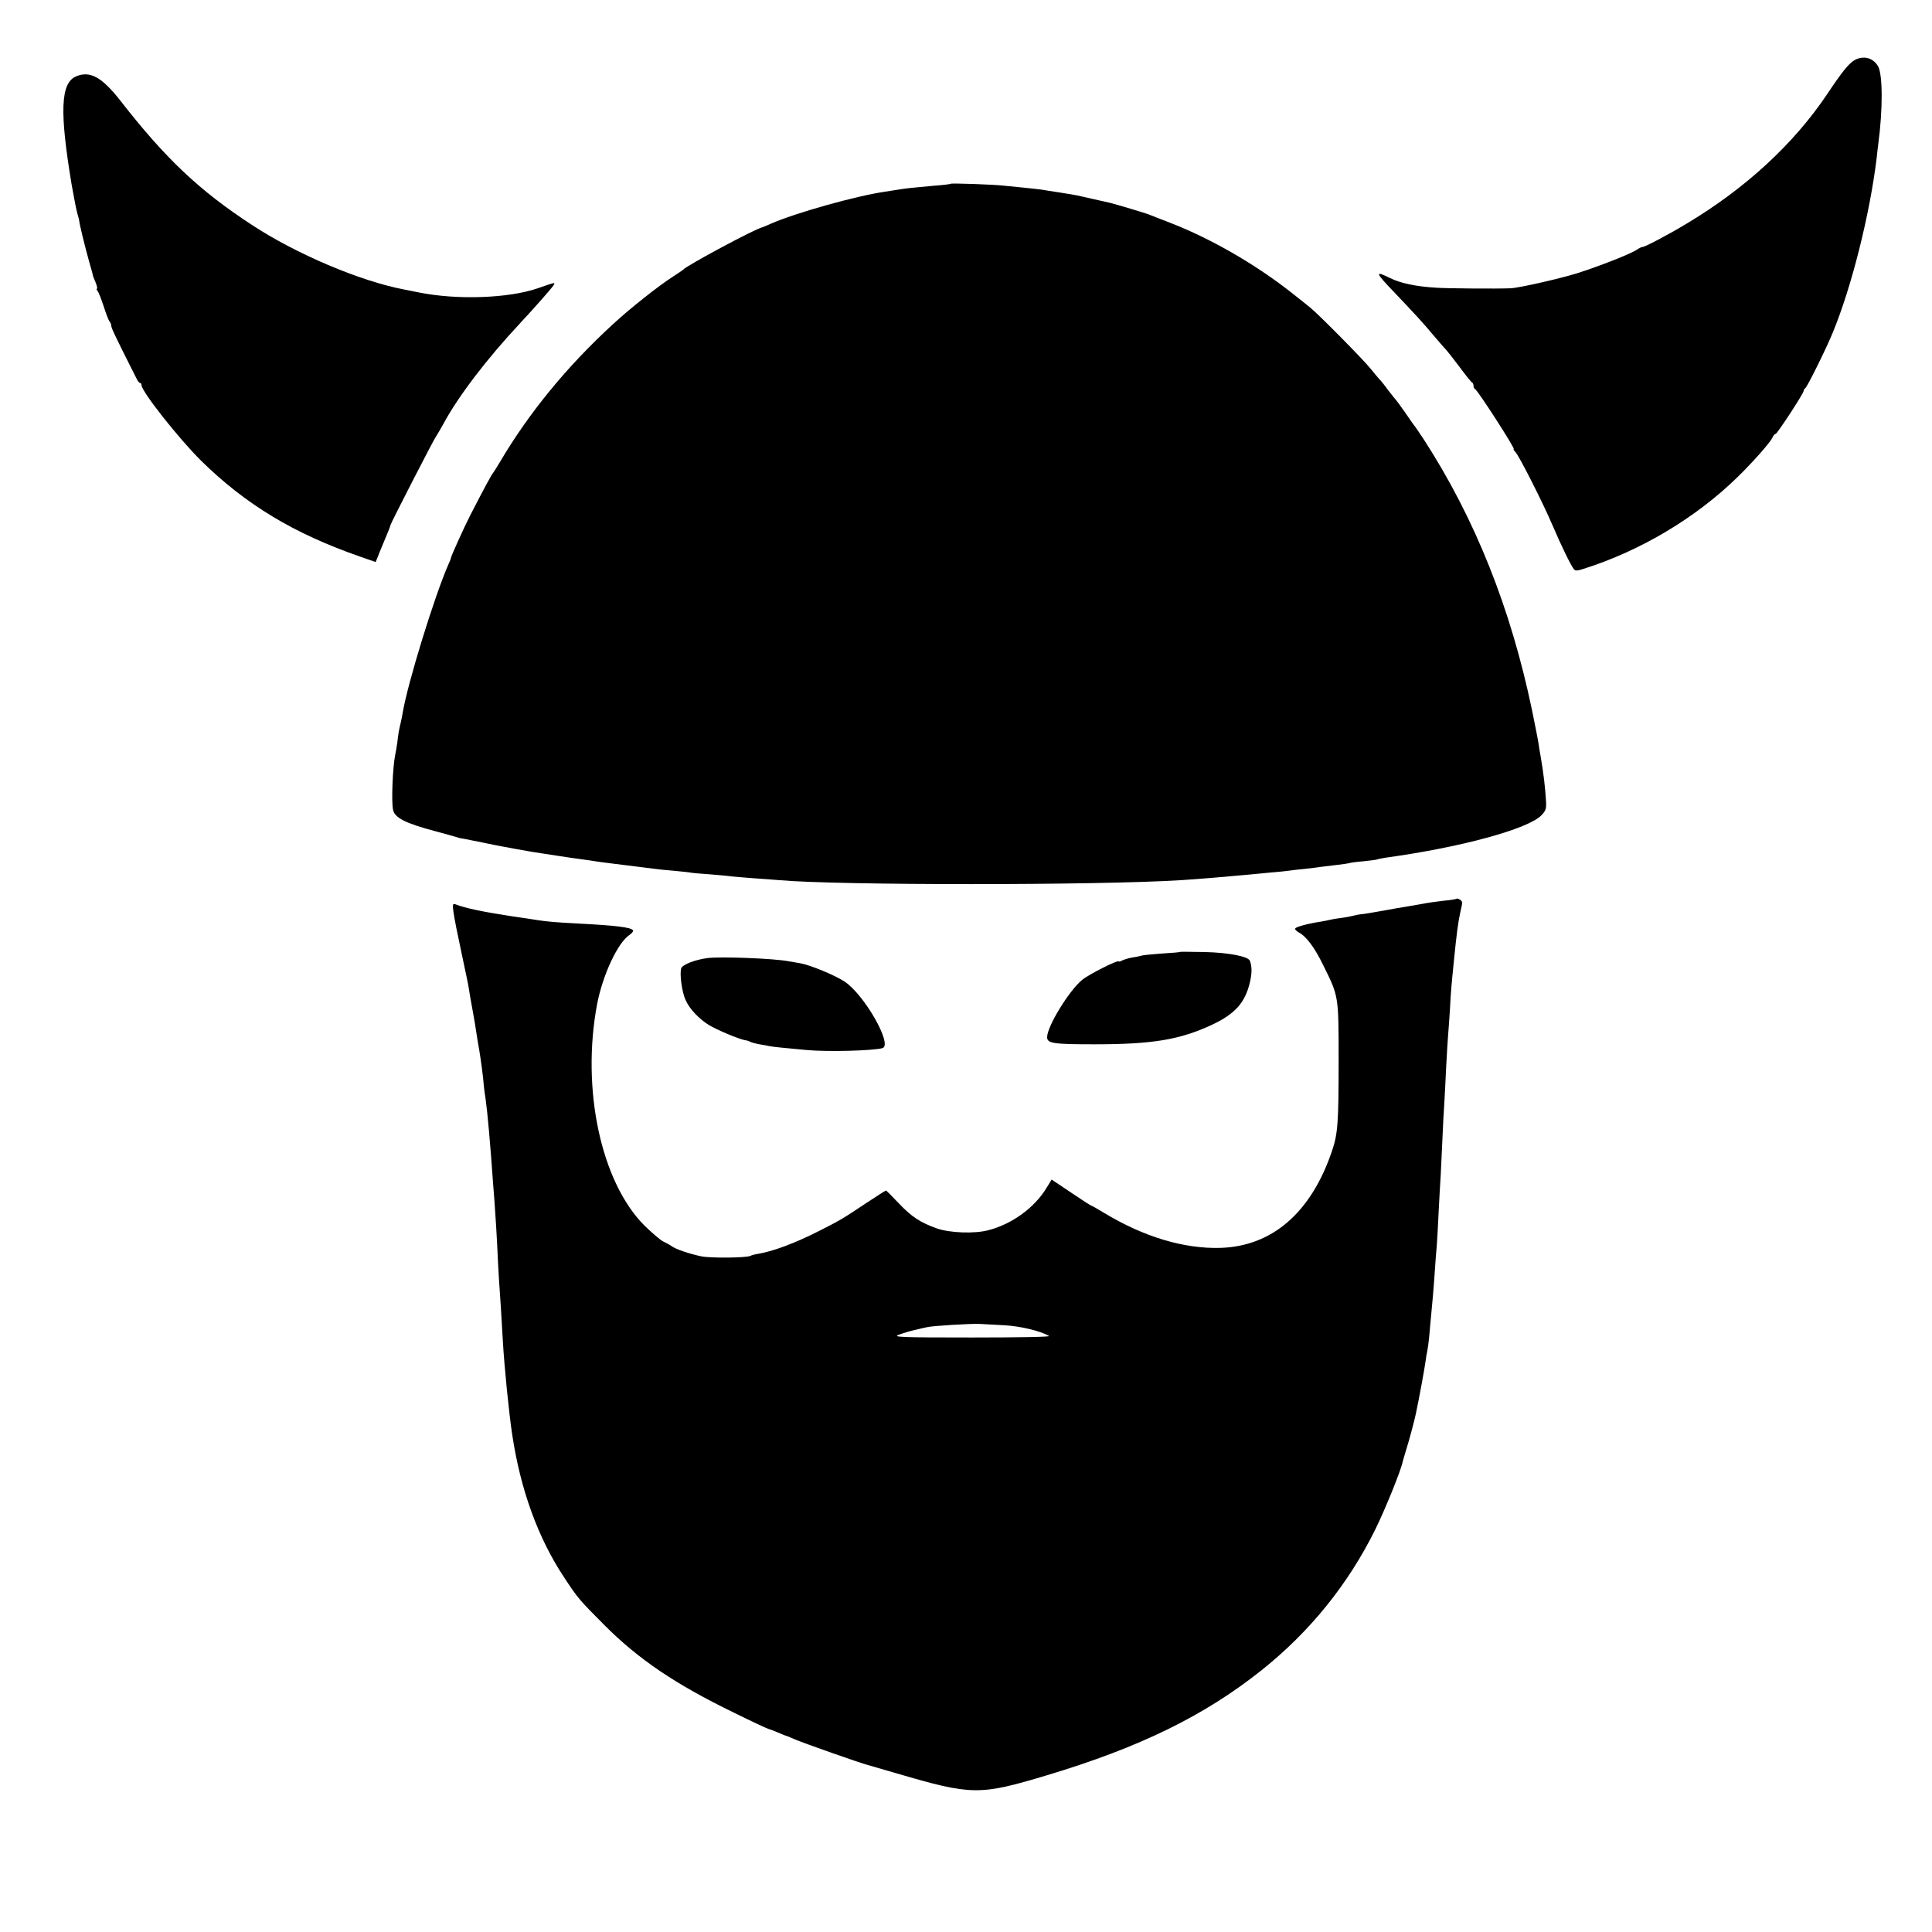
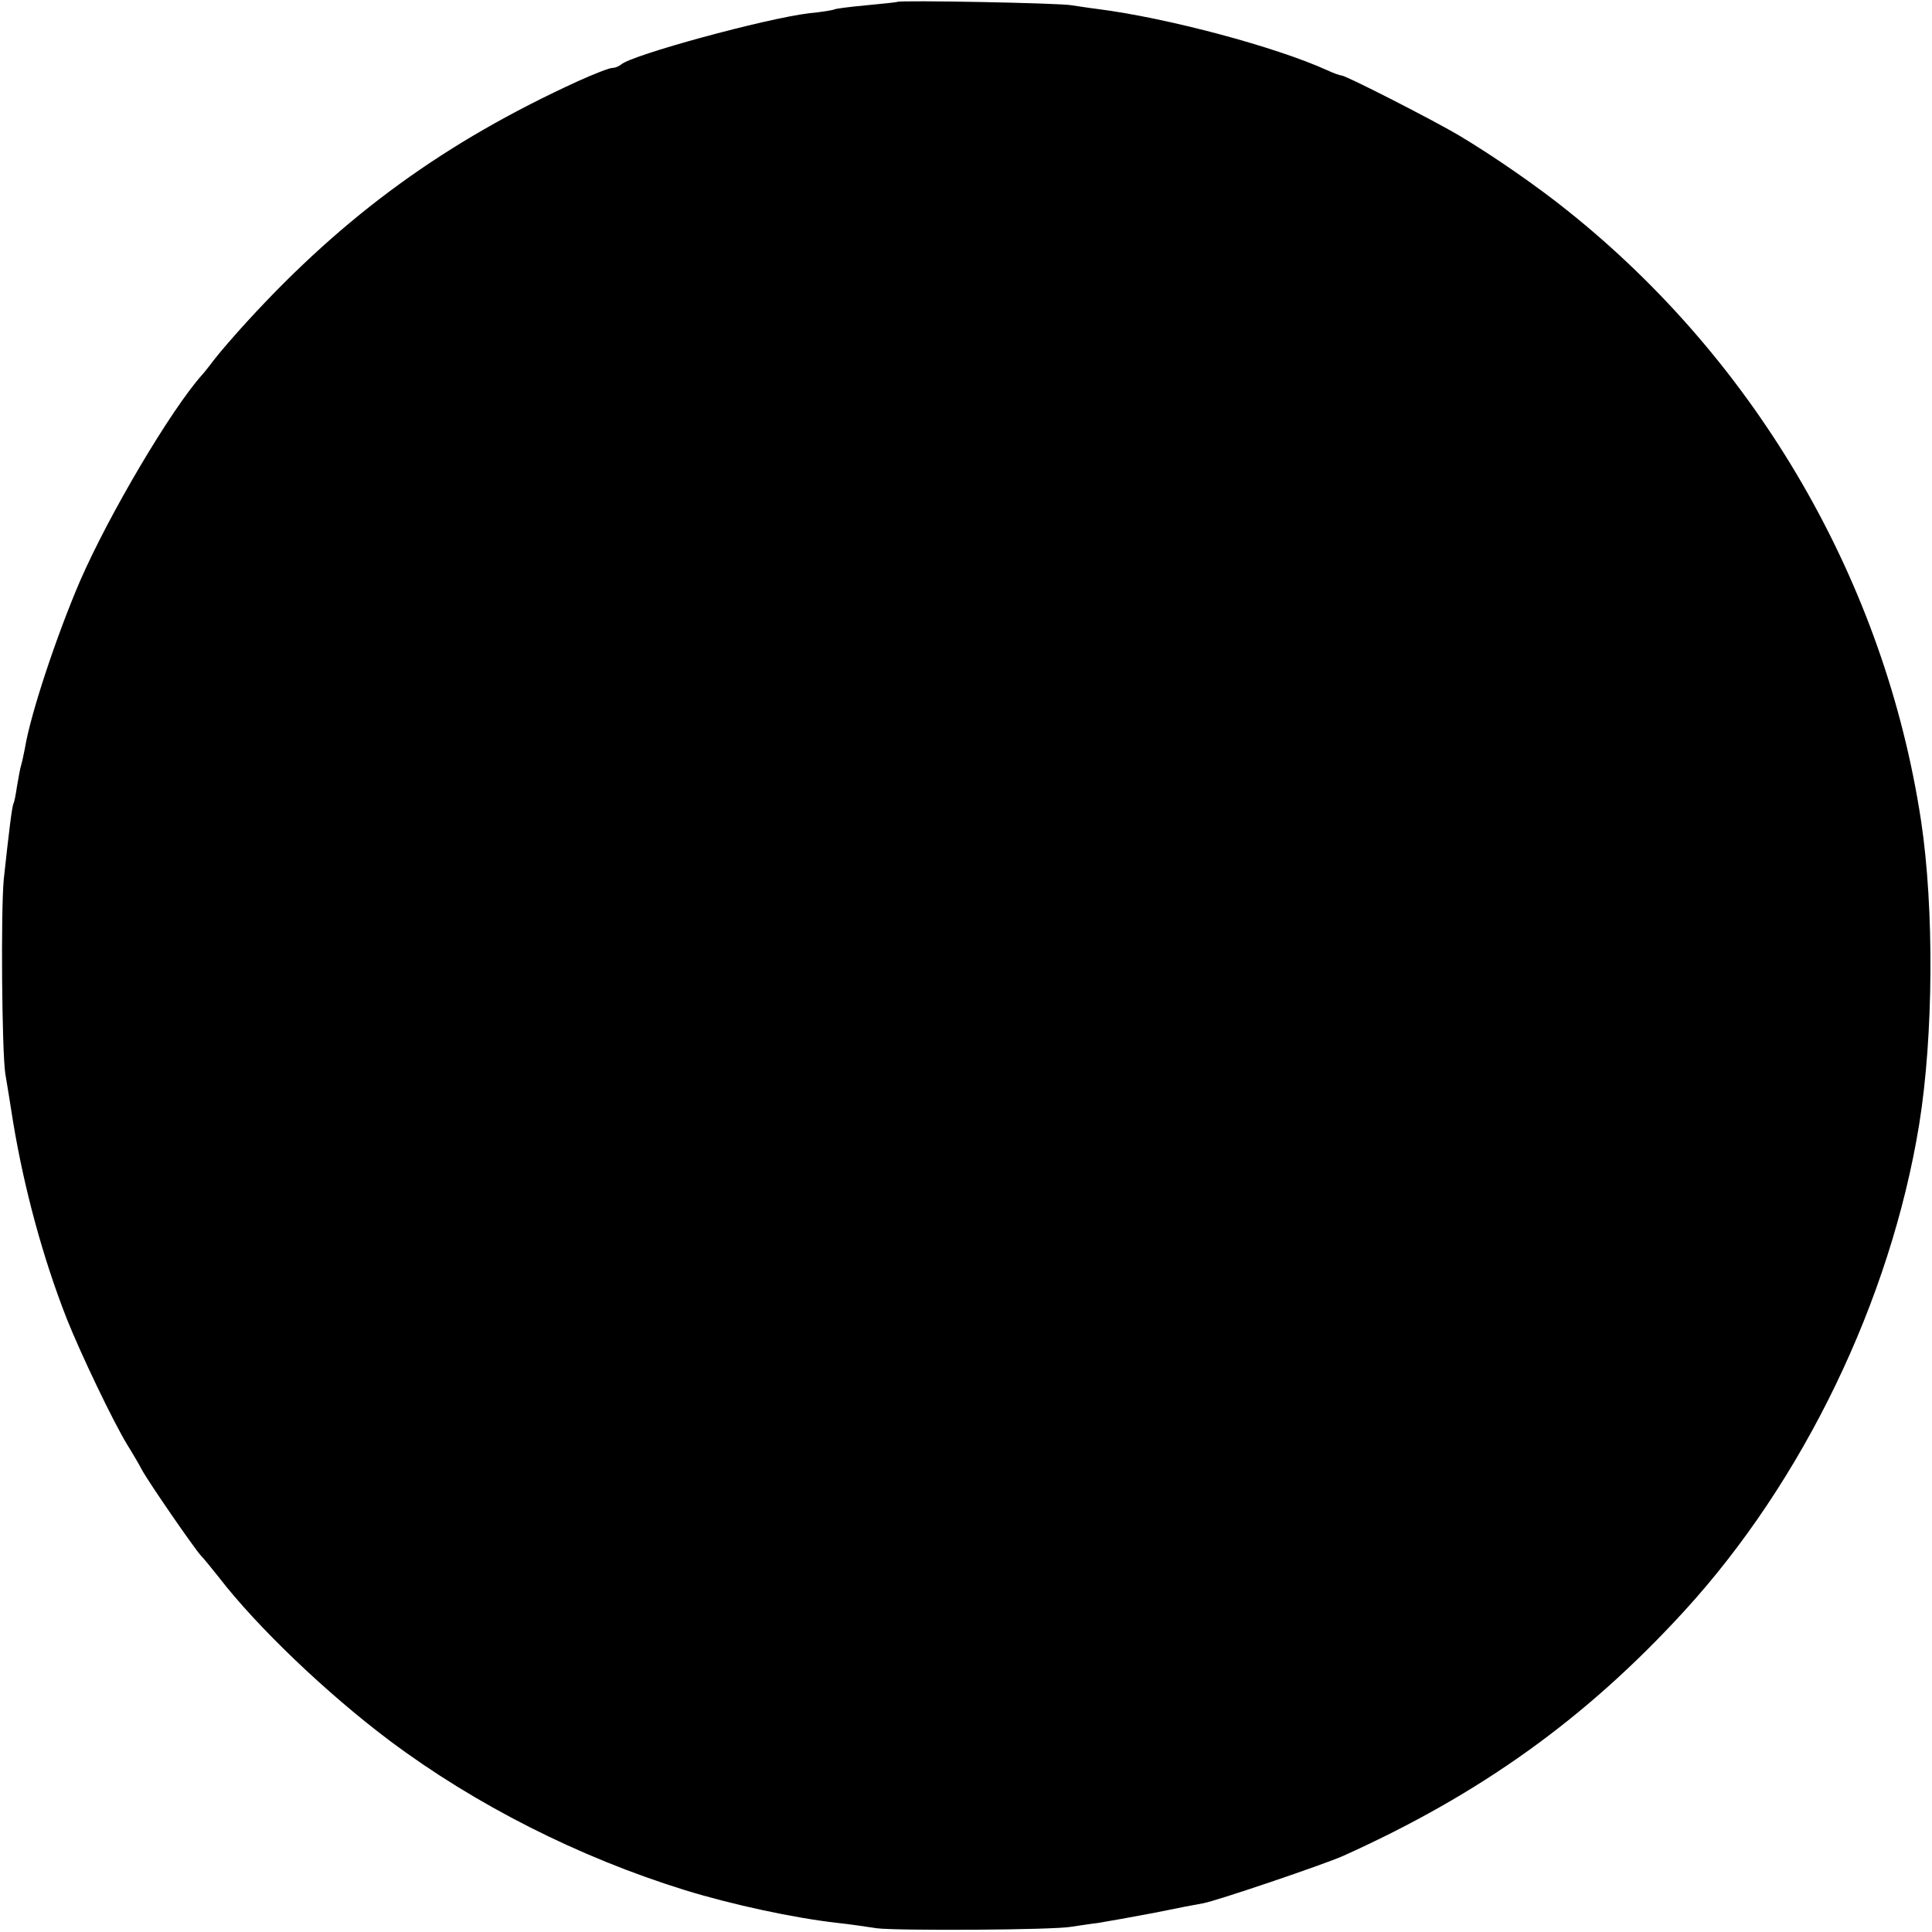
- <svg xmlns="http://www.w3.org/2000/svg" version="1.0" width="1024pt" height="1024pt" viewBox="0 0 1024 1024" preserveAspectRatio="xMidYMid meet">
-   <g transform="translate(0,1024) scale(0.1,-0.1)" fill="#000000" stroke="none">
-     <path d="M9831 9922 c-32 -18 -66 -60 -148 -183 -177 -263 -432 -498 -743 -684 -94 -57 -225 -126 -235 -124 -4 0 -17 -6 -30 -15 -33 -22 -201 -88 -318 -125 -94 -29 -310 -78 -352 -79 -76 -3 -333 -1 -392 3 -106 6 -191 24 -245 51 -82 41 -79 30 15 -68 114 -120 159 -168 217 -238 30 -35 61 -71 69 -79 7 -8 39 -49 70 -90 31 -42 59 -77 64 -79 4 -2 7 -10 7 -17 0 -7 3 -15 8 -17 14 -6 215 -318 205 -318 -3 0 1 -8 10 -17 21 -24 143 -264 196 -388 48 -112 98 -214 113 -232 7 -9 19 -9 51 2 304 96 596 271 817 487 80 78 172 182 184 208 5 11 12 20 17 20 8 0 149 215 149 229 0 5 4 11 8 13 9 4 109 205 146 295 101 245 197 630 233 928 2 22 6 54 8 70 25 185 24 371 -1 414 -27 45 -76 58 -123 33z" />
-     <path d="M403 9835 c-82 -35 -88 -186 -23 -575 11 -63 24 -130 29 -148 5 -18 10 -35 10 -37 2 -24 31 -141 53 -220 11 -38 20 -71 20 -72 -1 -2 5 -18 14 -38 8 -19 11 -35 8 -35 -4 0 -2 -6 3 -12 6 -7 20 -44 33 -83 12 -38 26 -74 31 -80 5 -5 9 -15 9 -23 0 -11 24 -61 134 -279 6 -13 14 -23 19 -23 4 0 7 -5 7 -11 0 -34 198 -284 316 -401 236 -232 491 -386 842 -508 l83 -29 11 27 c6 15 16 41 23 57 29 68 44 106 45 113 2 11 230 455 240 467 4 6 23 37 41 70 78 145 231 345 403 529 80 86 171 189 180 204 10 17 11 17 -84 -16 -154 -53 -426 -63 -630 -22 -30 6 -66 13 -80 16 -231 44 -571 188 -805 342 -279 182 -459 353 -695 656 -99 127 -163 163 -237 131z" />
-     <path d="M5039 9266 c-2 -2 -40 -7 -84 -10 -101 -9 -162 -15 -194 -21 -13 -2 -45 -7 -70 -11 -153 -22 -477 -113 -606 -170 -22 -10 -42 -18 -45 -19 -34 -6 -399 -201 -420 -225 -3 -3 -25 -18 -50 -34 -80 -51 -230 -170 -323 -256 -243 -223 -445 -470 -598 -730 -18 -30 -35 -57 -38 -60 -5 -4 -55 -97 -118 -220 -29 -56 -103 -219 -103 -227 0 -3 -6 -19 -14 -36 -73 -166 -217 -633 -242 -787 -2 -14 -7 -36 -10 -50 -10 -41 -13 -60 -18 -104 -3 -22 -8 -52 -11 -65 -14 -69 -21 -247 -12 -292 8 -43 64 -72 222 -114 55 -15 107 -29 115 -32 8 -3 24 -7 35 -8 11 -2 56 -11 100 -20 44 -9 91 -19 105 -21 14 -2 48 -9 75 -14 28 -5 66 -12 85 -15 90 -14 219 -34 260 -39 25 -3 56 -8 70 -10 14 -3 86 -12 160 -21 74 -9 146 -18 160 -20 14 -2 58 -7 99 -10 41 -4 82 -8 91 -10 9 -2 55 -6 101 -9 46 -4 98 -8 114 -11 17 -2 71 -6 120 -10 50 -3 110 -8 135 -10 311 -28 1691 -28 2130 0 72 4 283 22 355 29 22 2 74 7 115 11 41 3 86 8 100 10 14 2 53 7 88 10 35 4 71 8 80 10 9 1 46 6 82 10 36 4 68 9 71 10 3 2 37 7 75 10 38 4 71 8 74 10 3 2 26 6 50 10 399 55 751 152 820 224 23 24 27 35 24 77 -4 70 -13 147 -29 239 -3 17 -8 44 -10 61 -2 16 -18 97 -35 180 -113 542 -302 1015 -573 1434 -20 30 -40 60 -44 65 -5 6 -29 39 -53 75 -25 36 -48 67 -51 70 -3 3 -23 28 -44 55 -20 28 -40 52 -44 55 -3 3 -24 28 -46 55 -37 47 -280 293 -321 325 -10 9 -50 40 -89 71 -195 155 -433 293 -655 379 -47 18 -94 36 -105 41 -21 9 -183 57 -212 64 -33 7 -158 36 -173 39 -8 2 -51 9 -95 16 -44 7 -87 13 -95 15 -8 1 -49 6 -90 10 -41 4 -91 9 -110 11 -49 6 -277 14 -281 10z" />
-     <path d="M7718 5476 c-1 -2 -31 -7 -66 -10 -34 -4 -86 -11 -115 -17 -29 -5 -68 -12 -87 -15 -19 -3 -73 -12 -120 -21 -47 -8 -96 -17 -110 -18 -14 -1 -34 -5 -45 -8 -11 -3 -40 -9 -65 -12 -25 -3 -52 -8 -60 -10 -8 -2 -31 -7 -50 -10 -66 -10 -130 -27 -135 -36 -3 -4 5 -13 17 -20 41 -21 85 -79 133 -178 80 -162 80 -158 80 -496 0 -337 -4 -393 -35 -485 -110 -326 -316 -505 -590 -514 -193 -6 -408 58 -619 186 -34 21 -65 38 -67 38 -3 0 -51 31 -107 69 l-103 69 -29 -47 c-63 -103 -182 -189 -305 -221 -73 -20 -206 -15 -274 9 -88 31 -135 62 -204 135 -34 36 -64 66 -66 66 -3 0 -54 -33 -113 -72 -112 -75 -134 -88 -243 -143 -126 -64 -242 -107 -319 -120 -19 -3 -38 -8 -43 -11 -18 -11 -210 -13 -260 -3 -63 13 -137 38 -158 54 -8 6 -28 17 -45 25 -16 8 -61 47 -100 85 -230 231 -335 724 -250 1174 30 155 110 326 172 366 13 9 21 20 18 24 -9 16 -94 26 -290 36 -129 7 -160 10 -215 18 -19 3 -82 13 -140 21 -149 23 -243 42 -296 63 -14 5 -16 0 -11 -38 5 -37 22 -121 43 -219 24 -112 36 -169 39 -190 2 -14 10 -63 19 -110 9 -47 18 -103 21 -125 3 -22 10 -62 15 -90 8 -48 21 -141 25 -196 2 -15 5 -44 9 -65 10 -71 25 -240 40 -454 4 -47 9 -114 11 -150 3 -36 7 -111 10 -166 2 -56 7 -135 9 -175 6 -81 16 -239 21 -334 8 -141 33 -389 50 -500 44 -292 137 -547 274 -754 75 -114 79 -118 216 -256 180 -180 375 -312 684 -462 95 -47 179 -86 185 -87 6 -1 28 -10 50 -19 21 -9 40 -17 43 -17 2 0 23 -9 46 -19 38 -17 350 -127 387 -136 8 -2 78 -23 155 -45 397 -116 435 -117 795 -9 492 148 833 315 1136 556 256 204 460 456 604 748 53 108 135 310 145 359 3 11 11 40 19 65 13 41 43 151 51 191 18 85 45 234 50 270 3 25 8 52 10 60 2 8 7 42 10 75 3 33 7 83 10 110 6 62 13 136 20 240 3 44 7 103 10 130 2 28 7 109 10 180 4 72 8 159 11 195 2 36 6 121 9 190 3 69 7 154 10 190 2 36 7 124 10 195 4 72 8 146 10 165 2 19 6 82 10 140 5 98 8 127 20 248 17 170 23 210 35 267 5 22 10 45 10 51 0 11 -24 26 -32 20z m-2396 -2260 c88 -5 192 -30 238 -57 9 -5 -162 -8 -410 -8 -386 0 -421 2 -385 15 22 8 60 20 85 25 25 6 54 13 65 15 28 7 233 19 275 17 19 -1 79 -4 132 -7z" />
-     <path d="M6257 5195 c-1 -2 -47 -6 -101 -9 -55 -4 -102 -9 -105 -11 -3 -1 -23 -6 -44 -9 -21 -3 -47 -11 -58 -16 -10 -6 -19 -8 -19 -6 0 12 -157 -67 -195 -98 -69 -57 -185 -246 -185 -303 0 -33 31 -38 250 -38 310 0 453 24 625 104 122 58 175 117 200 226 11 46 11 82 0 112 -8 24 -113 44 -240 47 -69 1 -126 2 -128 1z" />
-     <path d="M3750 5162 c-64 -8 -131 -34 -139 -53 -10 -29 3 -129 24 -172 21 -46 70 -97 121 -129 40 -25 161 -76 192 -81 9 -1 22 -5 27 -8 6 -4 26 -9 45 -13 19 -3 46 -8 60 -11 22 -4 70 -9 191 -20 115 -11 361 -4 407 10 54 18 -96 282 -201 352 -51 34 -184 89 -238 98 -19 3 -45 8 -59 10 -75 15 -359 26 -430 17z" />
+ <svg xmlns="http://www.w3.org/2000/svg" version="1.0" width="512pt" height="512pt" viewBox="0 0 512 512" preserveAspectRatio="xMidYMid meet">
+   <g transform="translate(0,512) scale(0.1,-0.1)" fill="#000000" stroke="none">
+     <path d="M2378 5115 c-2 -1 -39 -5 -82 -9 -44 -4 -82 -9 -85 -11 -4 -2 -34 -7 -66 -10 -117 -14 -472 -111 -499 -136 -6 -5 -16 -9 -23 -9 -8 0 -49 -16 -91 -35 -352 -161 -618 -354 -877 -637 -33 -36 -71 -80 -85 -98 -14 -18 -29 -38 -35 -44 -82 -92 -246 -369 -323 -546 -61 -142 -131 -351 -146 -443 -3 -15 -7 -35 -10 -45 -3 -9 -7 -34 -11 -56 -3 -21 -7 -41 -9 -45 -4 -6 -12 -72 -26 -201 -8 -85 -5 -454 4 -515 4 -22 13 -80 21 -130 29 -174 78 -357 142 -520 37 -93 123 -273 161 -335 12 -19 29 -48 38 -65 19 -35 138 -207 156 -227 7 -7 29 -34 48 -58 101 -131 286 -308 454 -434 226 -169 500 -308 781 -395 123 -38 289 -74 405 -87 30 -3 76 -10 103 -14 48 -7 471 -5 517 4 14 2 45 7 70 10 25 4 92 16 150 27 58 12 115 23 128 25 38 7 320 103 370 125 365 164 645 365 905 649 316 345 547 824 623 1290 38 235 40 573 5 805 -96 632 -434 1215 -936 1616 -78 63 -199 147 -290 201 -66 39 -298 158 -310 158 -4 0 -21 6 -38 14 -137 62 -421 138 -607 162 -25 3 -56 8 -70 10 -27 6 -456 14 -462 9z" />
  </g>
</svg>
